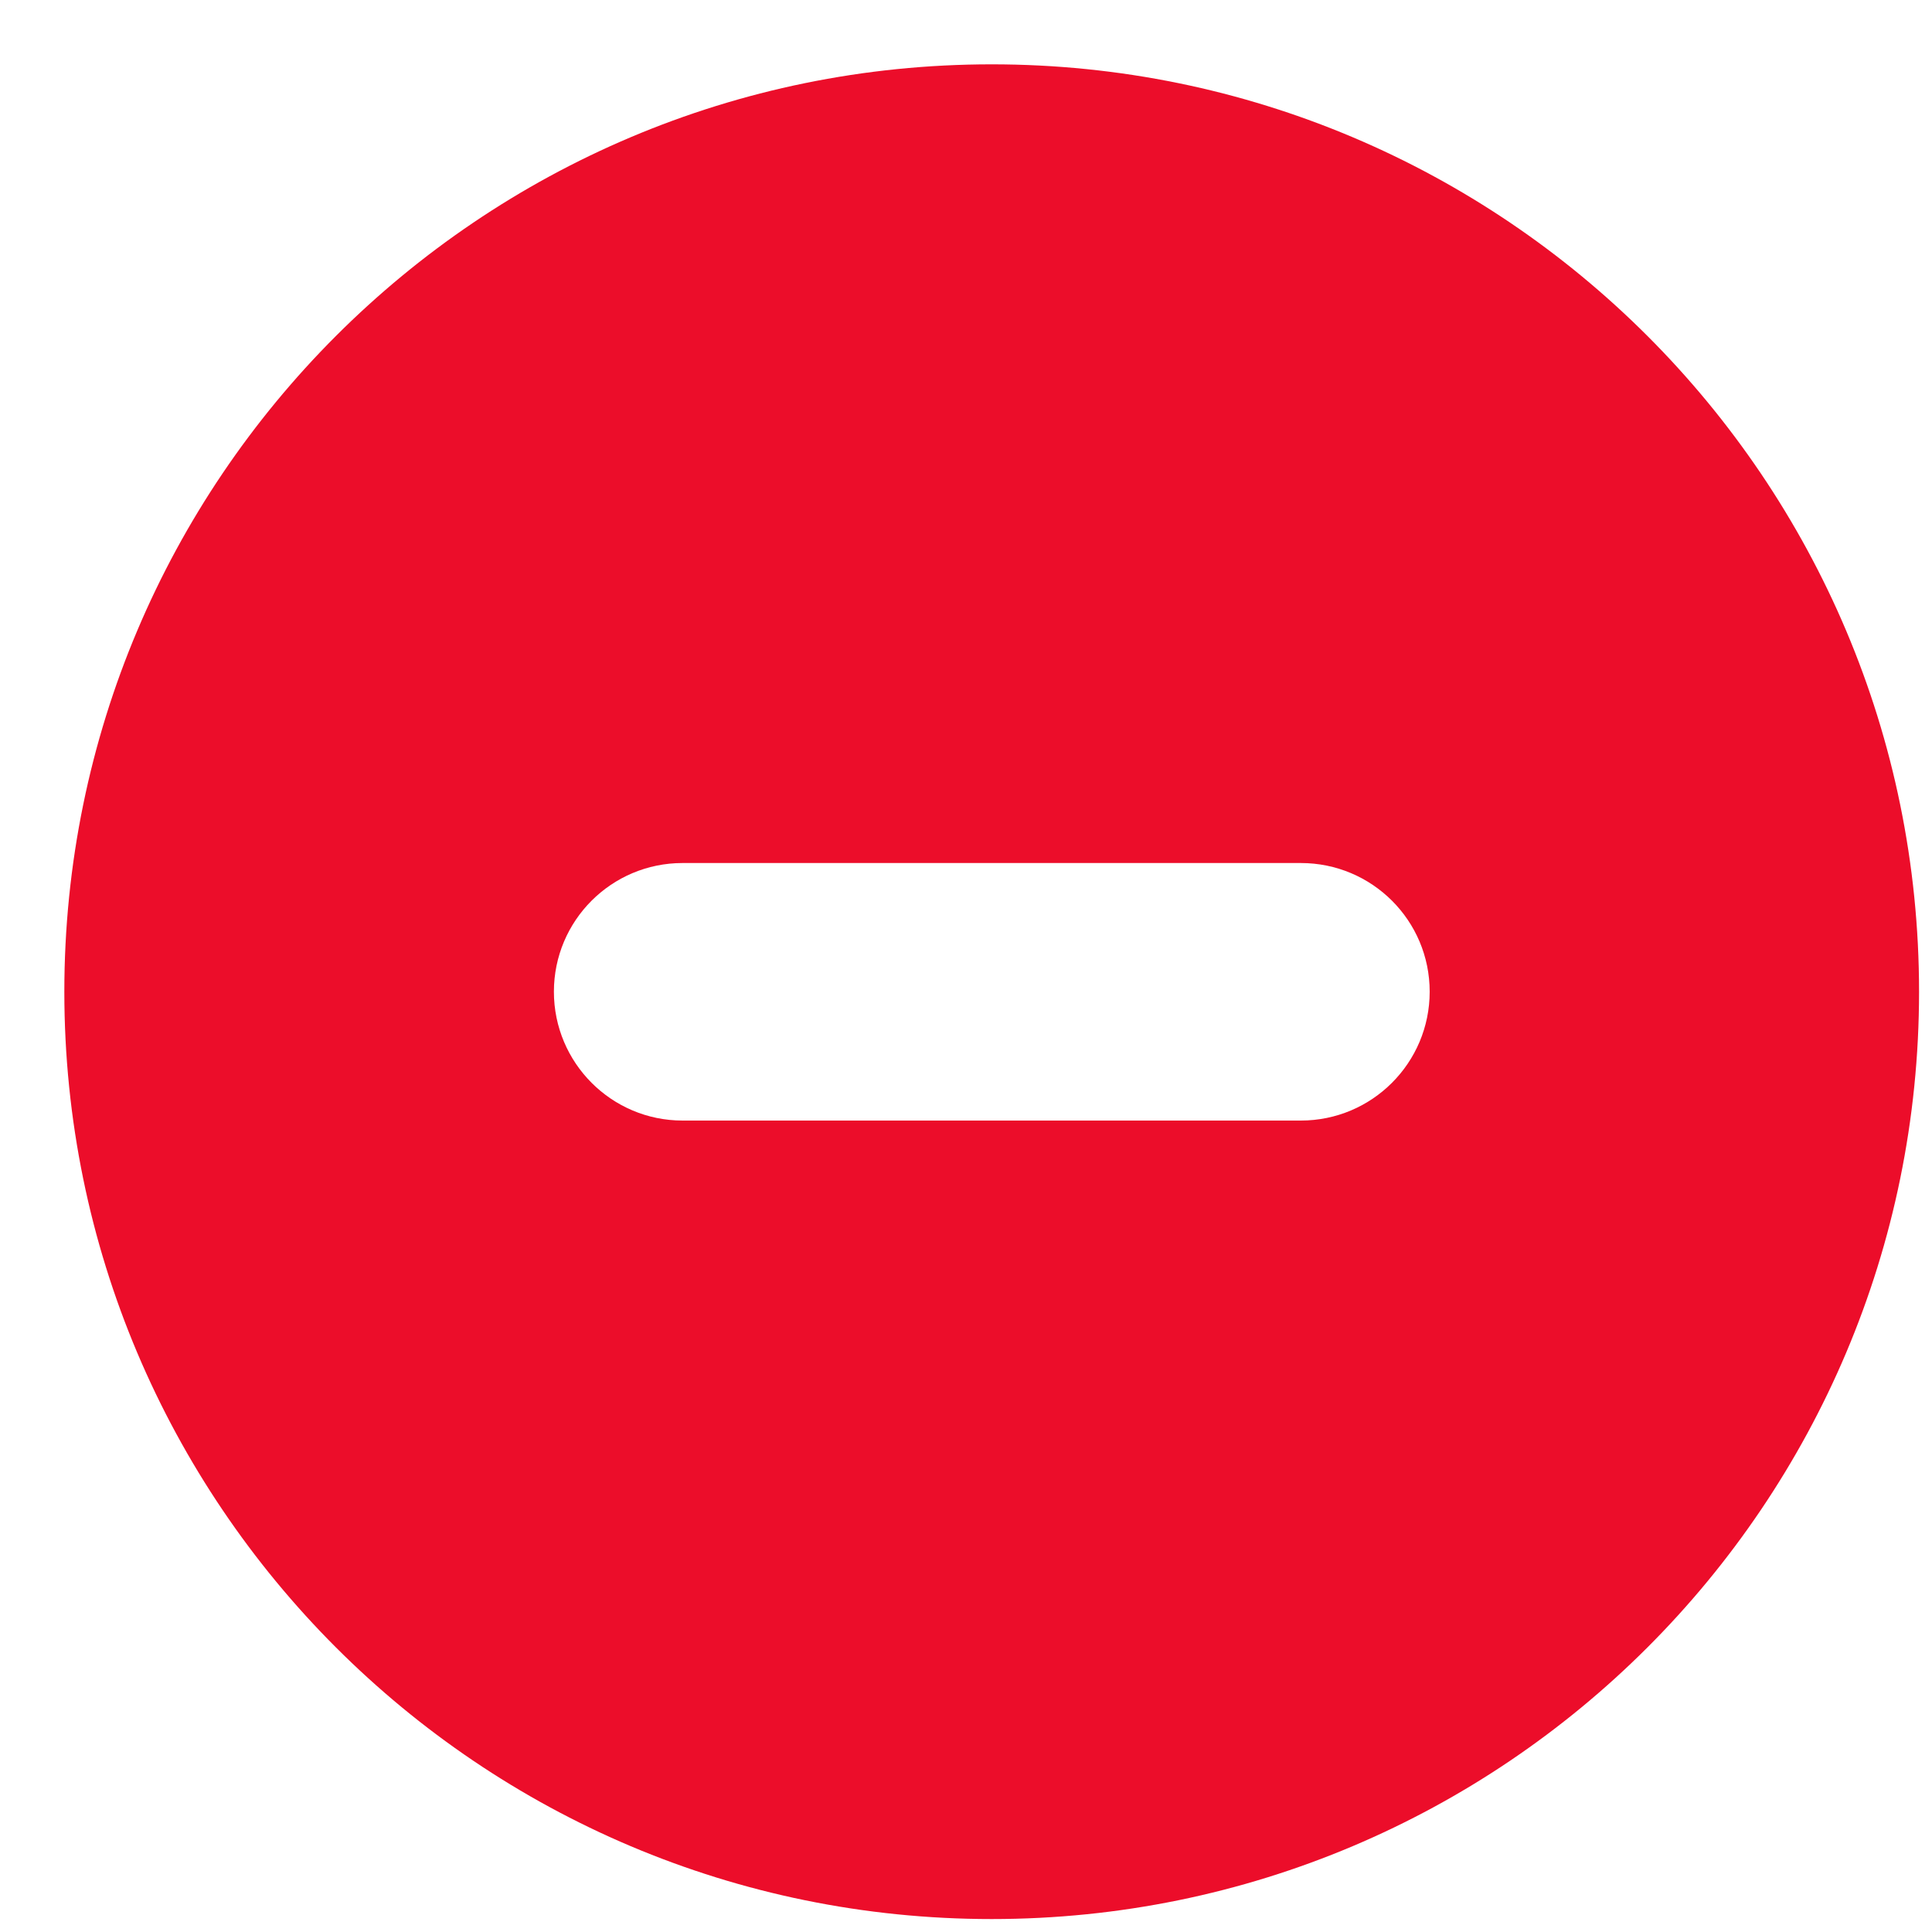
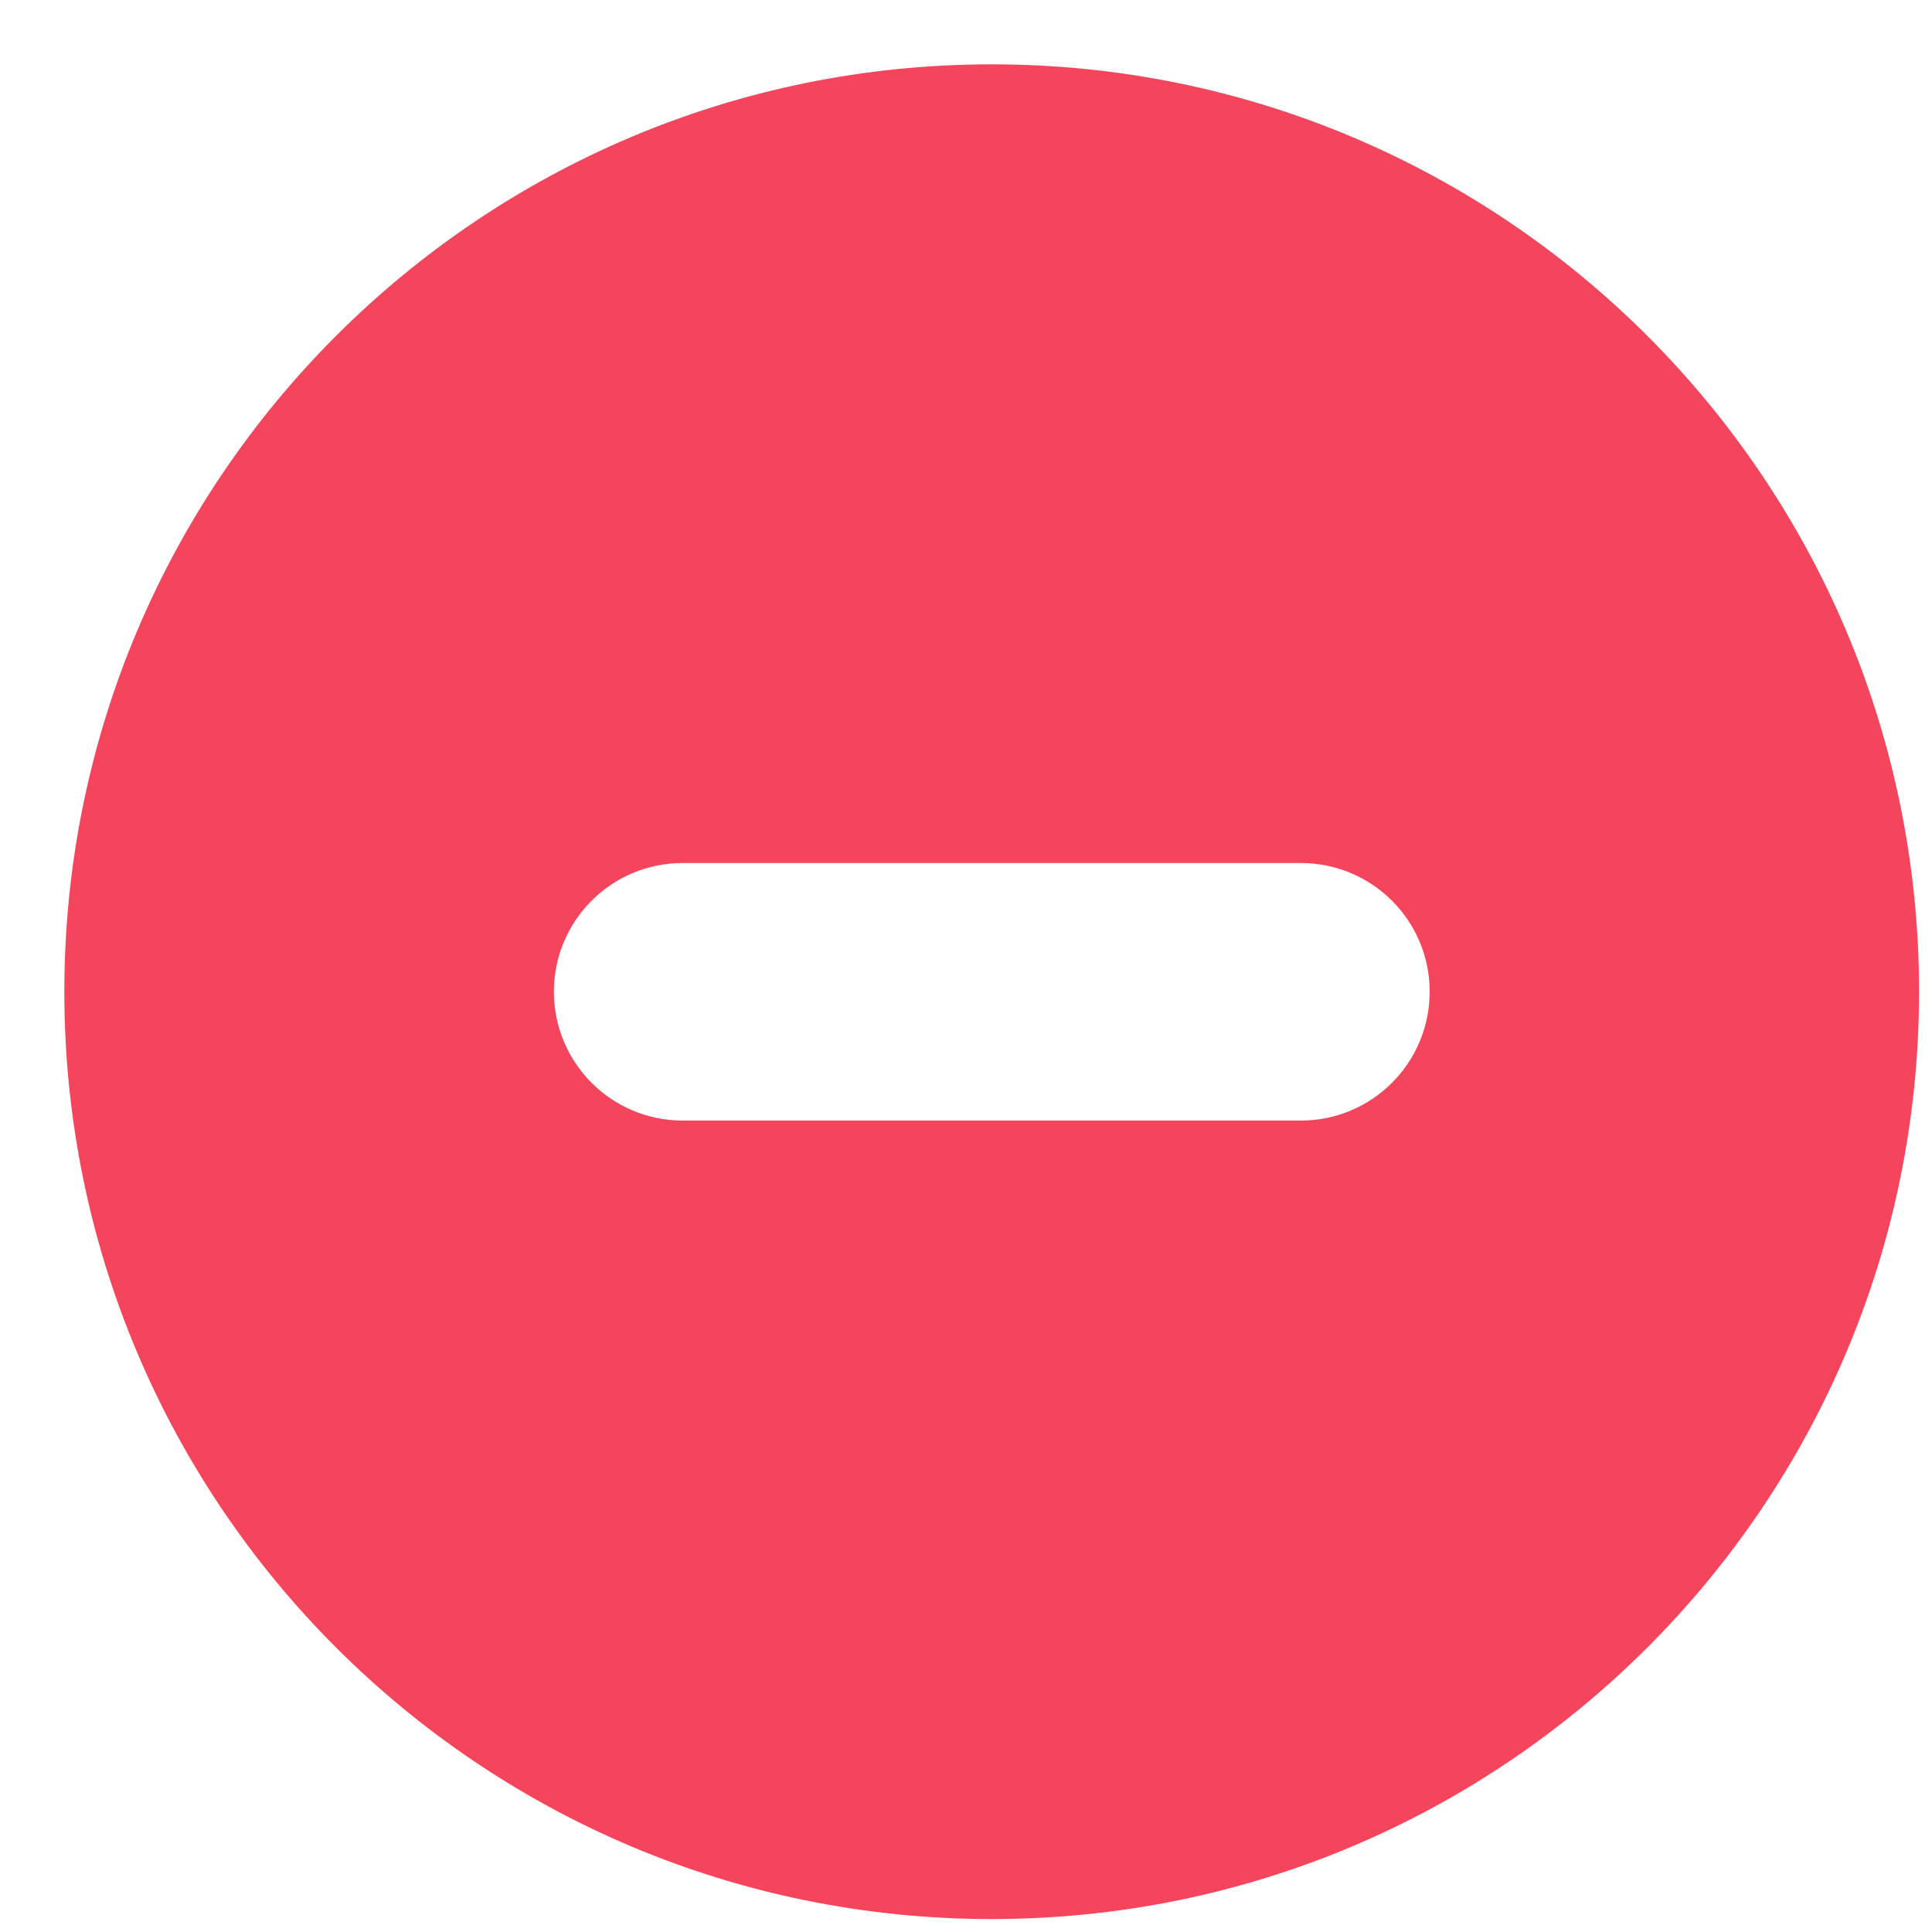
<svg xmlns="http://www.w3.org/2000/svg" width="10" height="10" viewBox="0 0 10 10" fill="none">
-   <path fill-rule="evenodd" clip-rule="evenodd" d="M5.133 9.933C7.784 9.933 9.933 7.784 9.933 5.133C9.933 2.482 7.784 0.333 5.133 0.333C2.482 0.333 0.333 2.482 0.333 5.133C0.333 7.784 2.482 9.933 5.133 9.933ZM3.533 4.467C3.165 4.467 2.867 4.765 2.867 5.133C2.867 5.501 3.165 5.8 3.533 5.8H6.733C7.102 5.8 7.4 5.501 7.4 5.133C7.4 4.765 7.102 4.467 6.733 4.467H3.533Z" fill="#EC0D2A" />
+   <path fill-rule="evenodd" clip-rule="evenodd" d="M5.133 9.933C7.784 9.933 9.933 7.784 9.933 5.133C9.933 2.482 7.784 0.333 5.133 0.333C2.482 0.333 0.333 2.482 0.333 5.133C0.333 7.784 2.482 9.933 5.133 9.933ZM3.533 4.467C3.165 4.467 2.867 4.765 2.867 5.133C2.867 5.501 3.165 5.8 3.533 5.8H6.733C7.102 5.8 7.4 5.501 7.4 5.133C7.4 4.765 7.102 4.467 6.733 4.467H3.533Z" fill="#F5455C" />
</svg>
